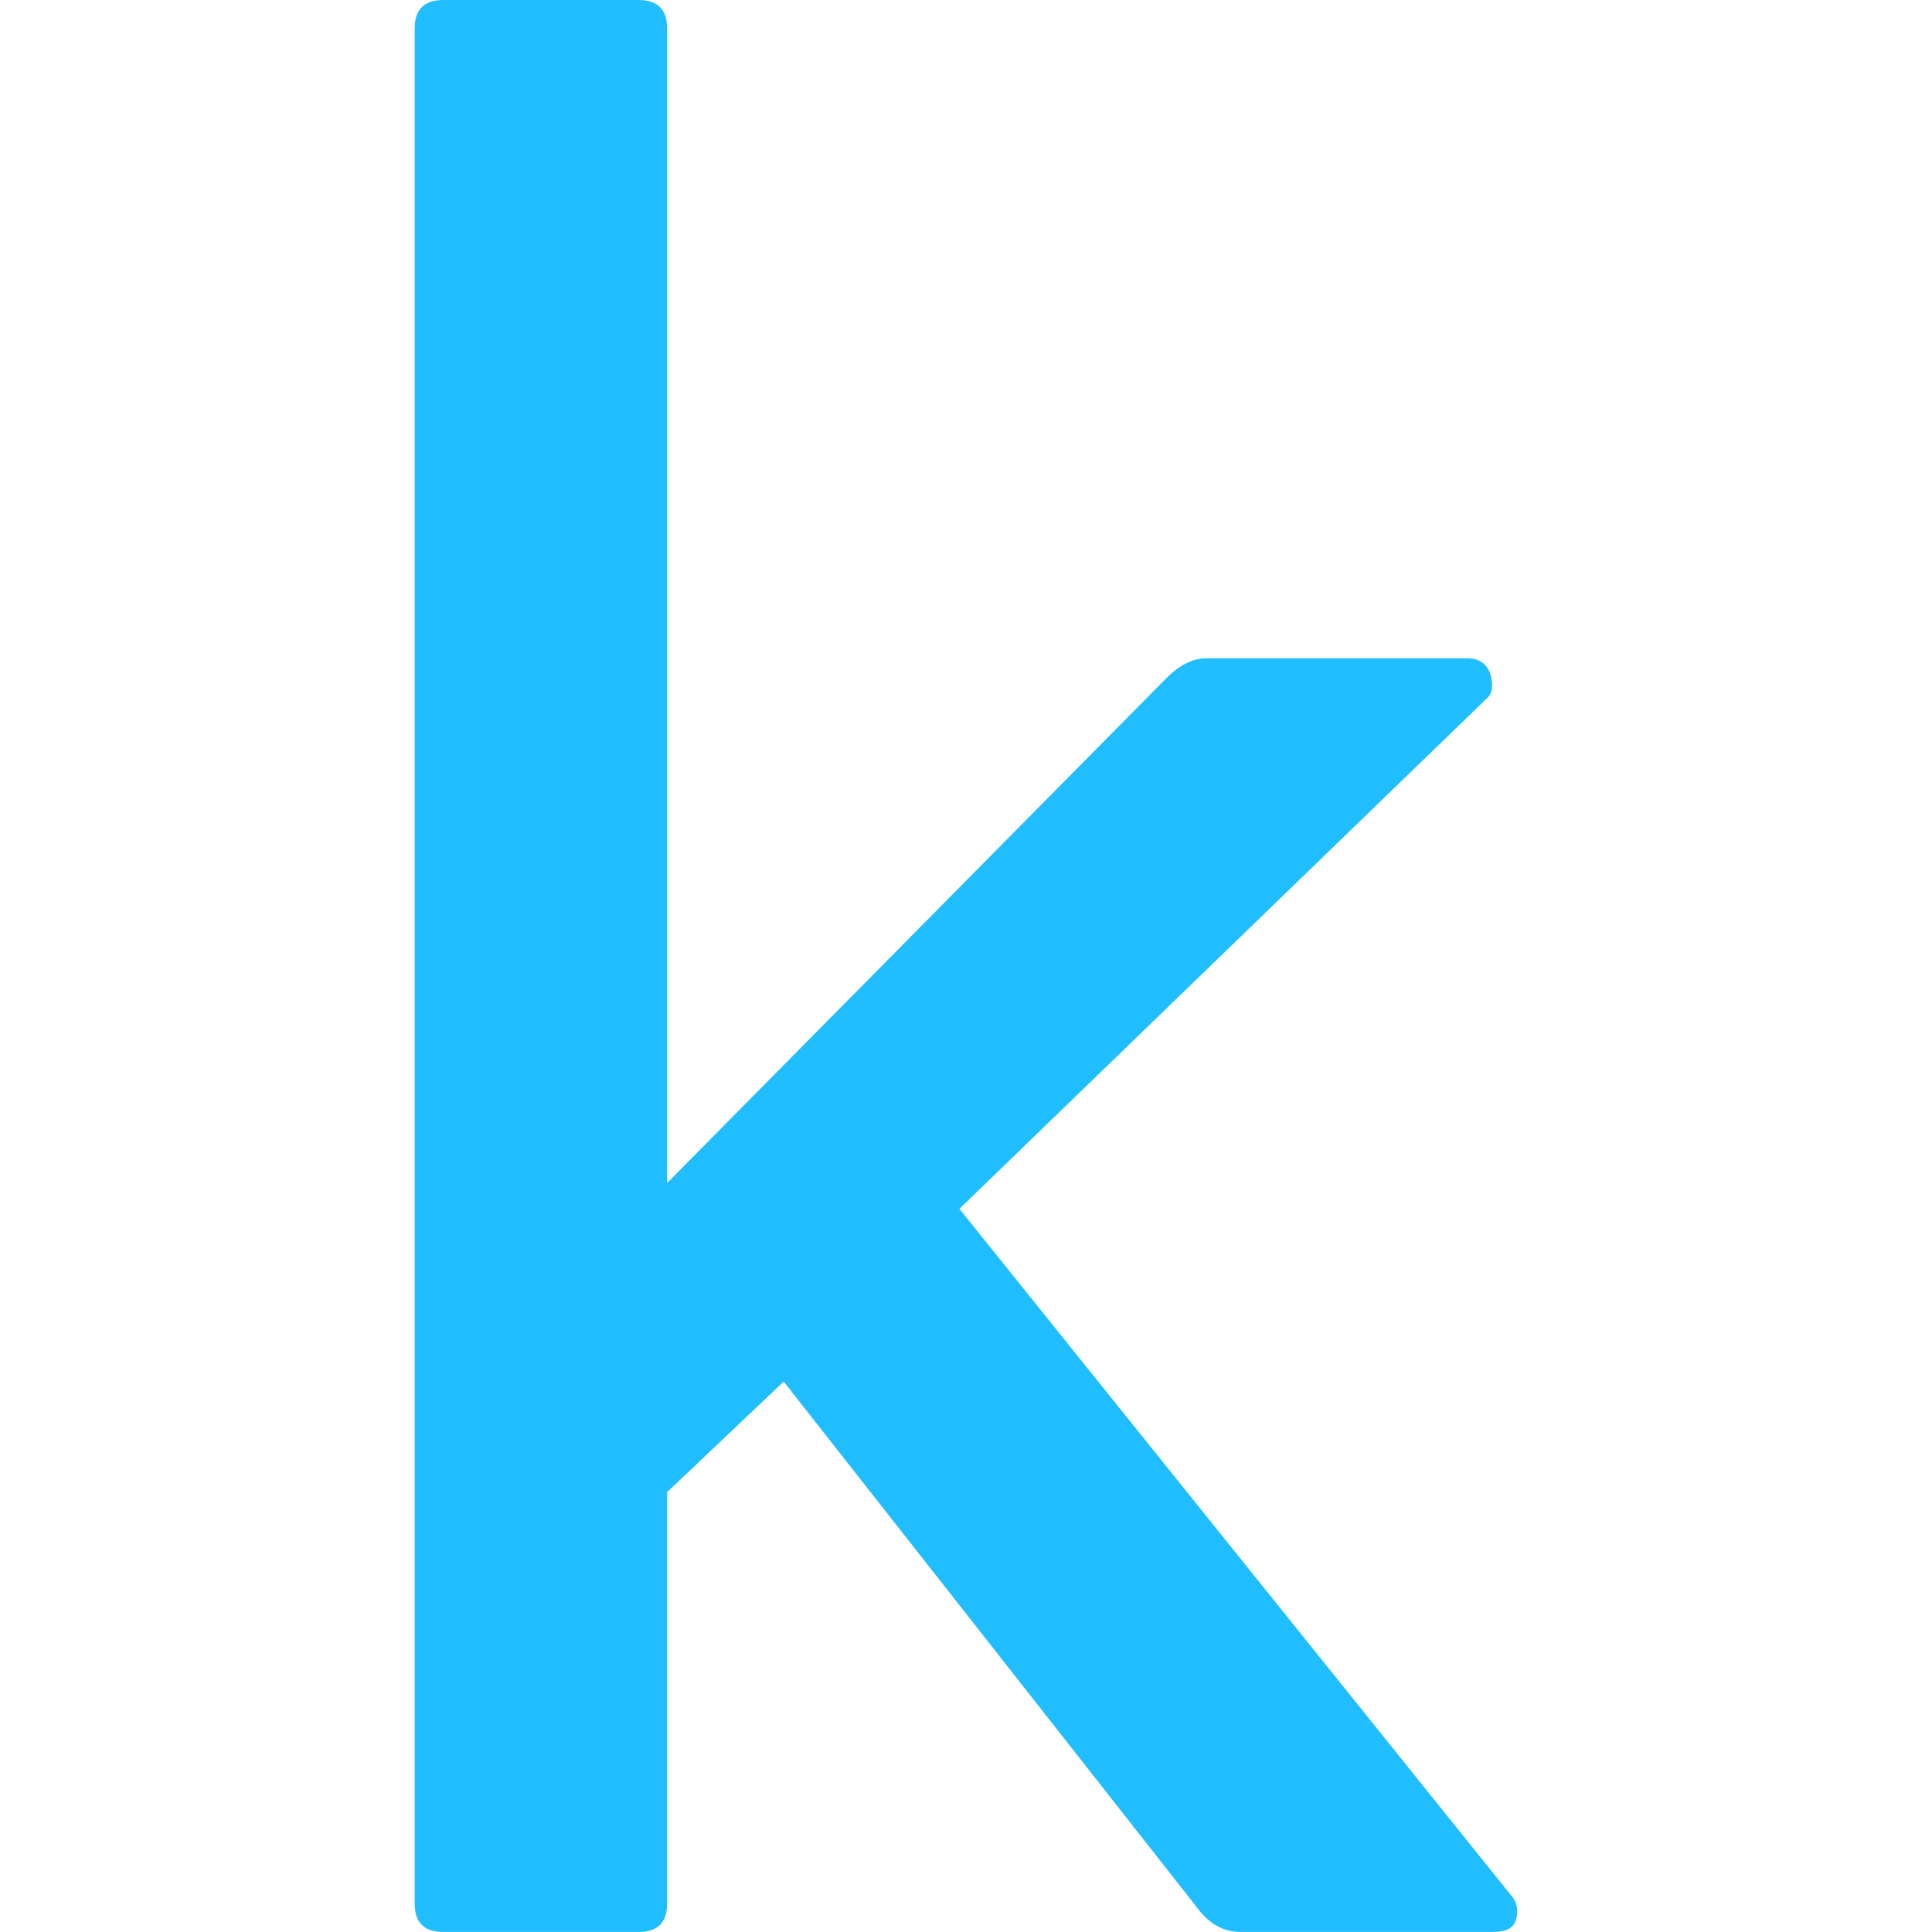
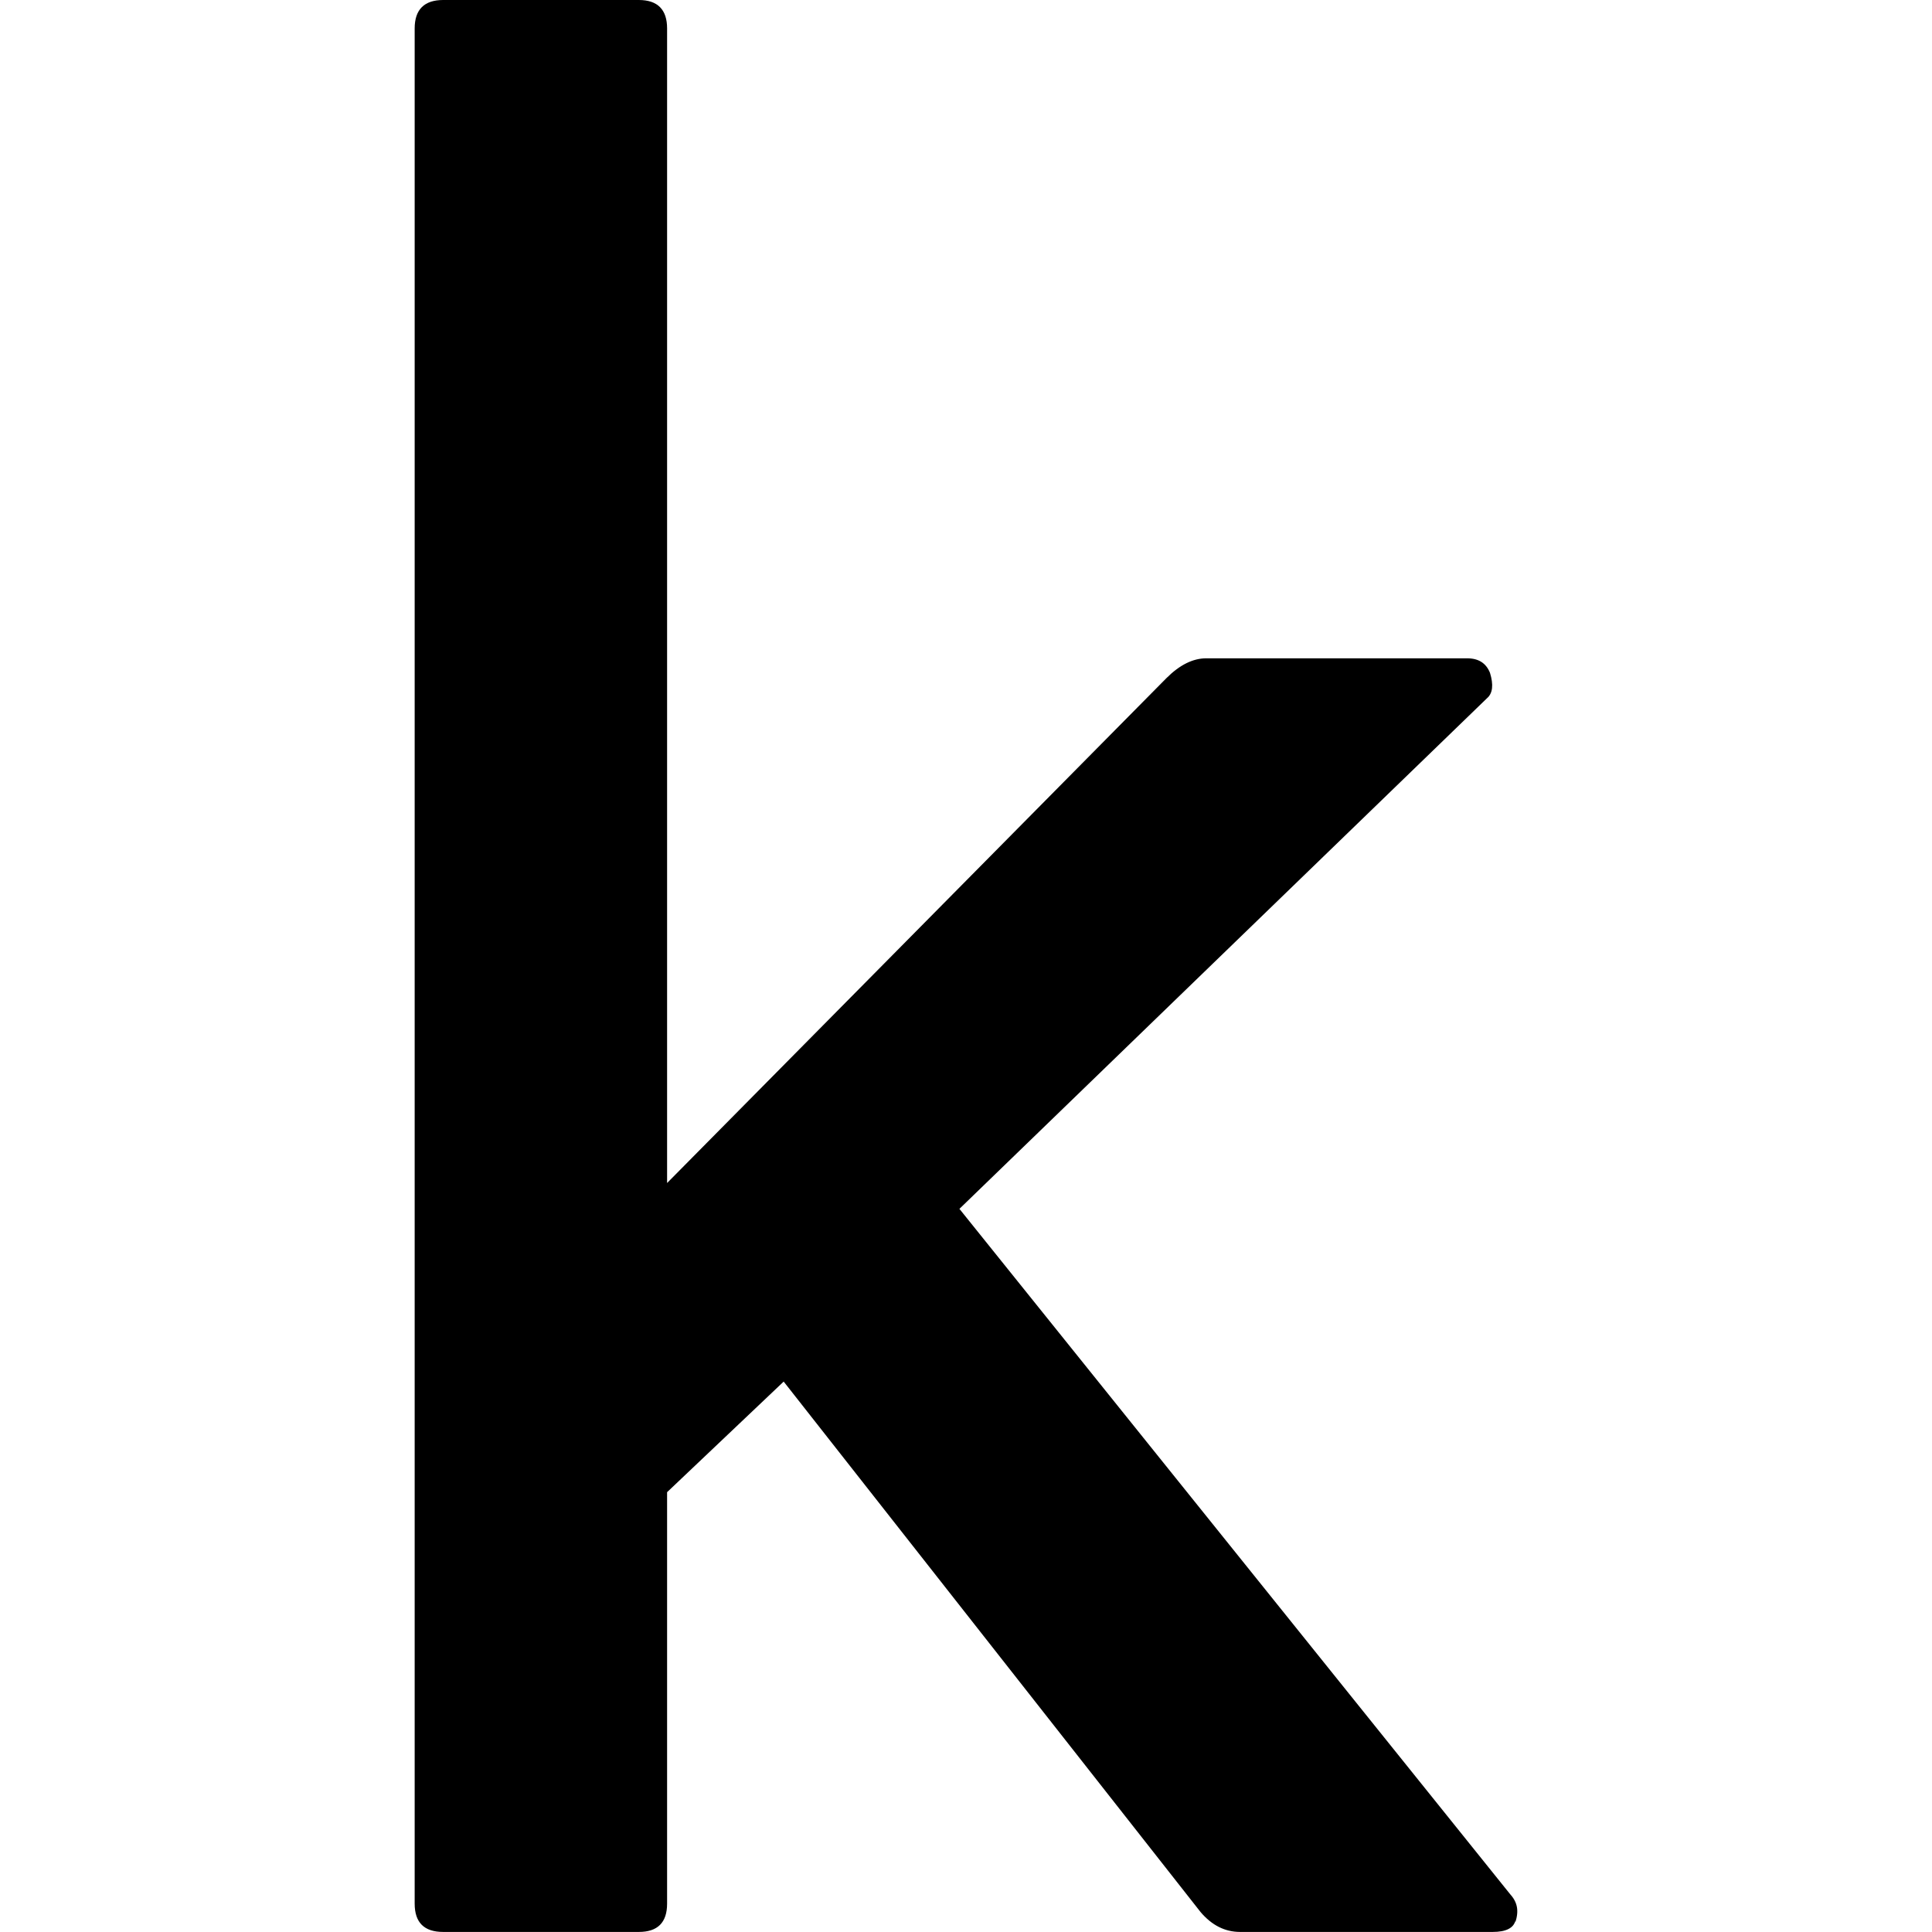
<svg xmlns="http://www.w3.org/2000/svg" t="1750672126341" class="icon" viewBox="0 0 1024 1024" version="1.1" p-id="6282" width="200" height="200">
-   <path d="M803.191 1017.952c-0.928 3.936-4.992 6.016-12 6.016H657.275c-7.968 0-14.976-3.488-20.991-10.592l-220.921-281.111-61.79 58.622v218.073c0 10.016-4.992 15.008-14.976 15.008H234.889c-10.08 0-15.104-4.992-15.104-15.008V15.072C219.785 5.12 224.809 0 234.889 0h103.709c9.984 0 14.976 5.12 14.976 15.072v611.949l264.664-267.608c7.04-7.04 14.08-10.496 21.119-10.496h138.204c6.144 0 10.08 2.56 12.16 7.68 1.952 6.368 1.44 10.88-1.536 13.44l-279.671 270.68 291.671 362.965c4.064 4.448 4.992 8.864 2.976 15.264z" fill="#20BEFF" p-id="6283" />
+   <path d="M803.191 1017.952c-0.928 3.936-4.992 6.016-12 6.016H657.275c-7.968 0-14.976-3.488-20.991-10.592l-220.921-281.111-61.79 58.622v218.073c0 10.016-4.992 15.008-14.976 15.008H234.889c-10.08 0-15.104-4.992-15.104-15.008V15.072C219.785 5.12 224.809 0 234.889 0h103.709c9.984 0 14.976 5.12 14.976 15.072v611.949l264.664-267.608c7.04-7.04 14.08-10.496 21.119-10.496h138.204c6.144 0 10.08 2.56 12.16 7.68 1.952 6.368 1.44 10.88-1.536 13.44l-279.671 270.68 291.671 362.965c4.064 4.448 4.992 8.864 2.976 15.264z" fill="currentColor" p-id="6283" />
</svg>
